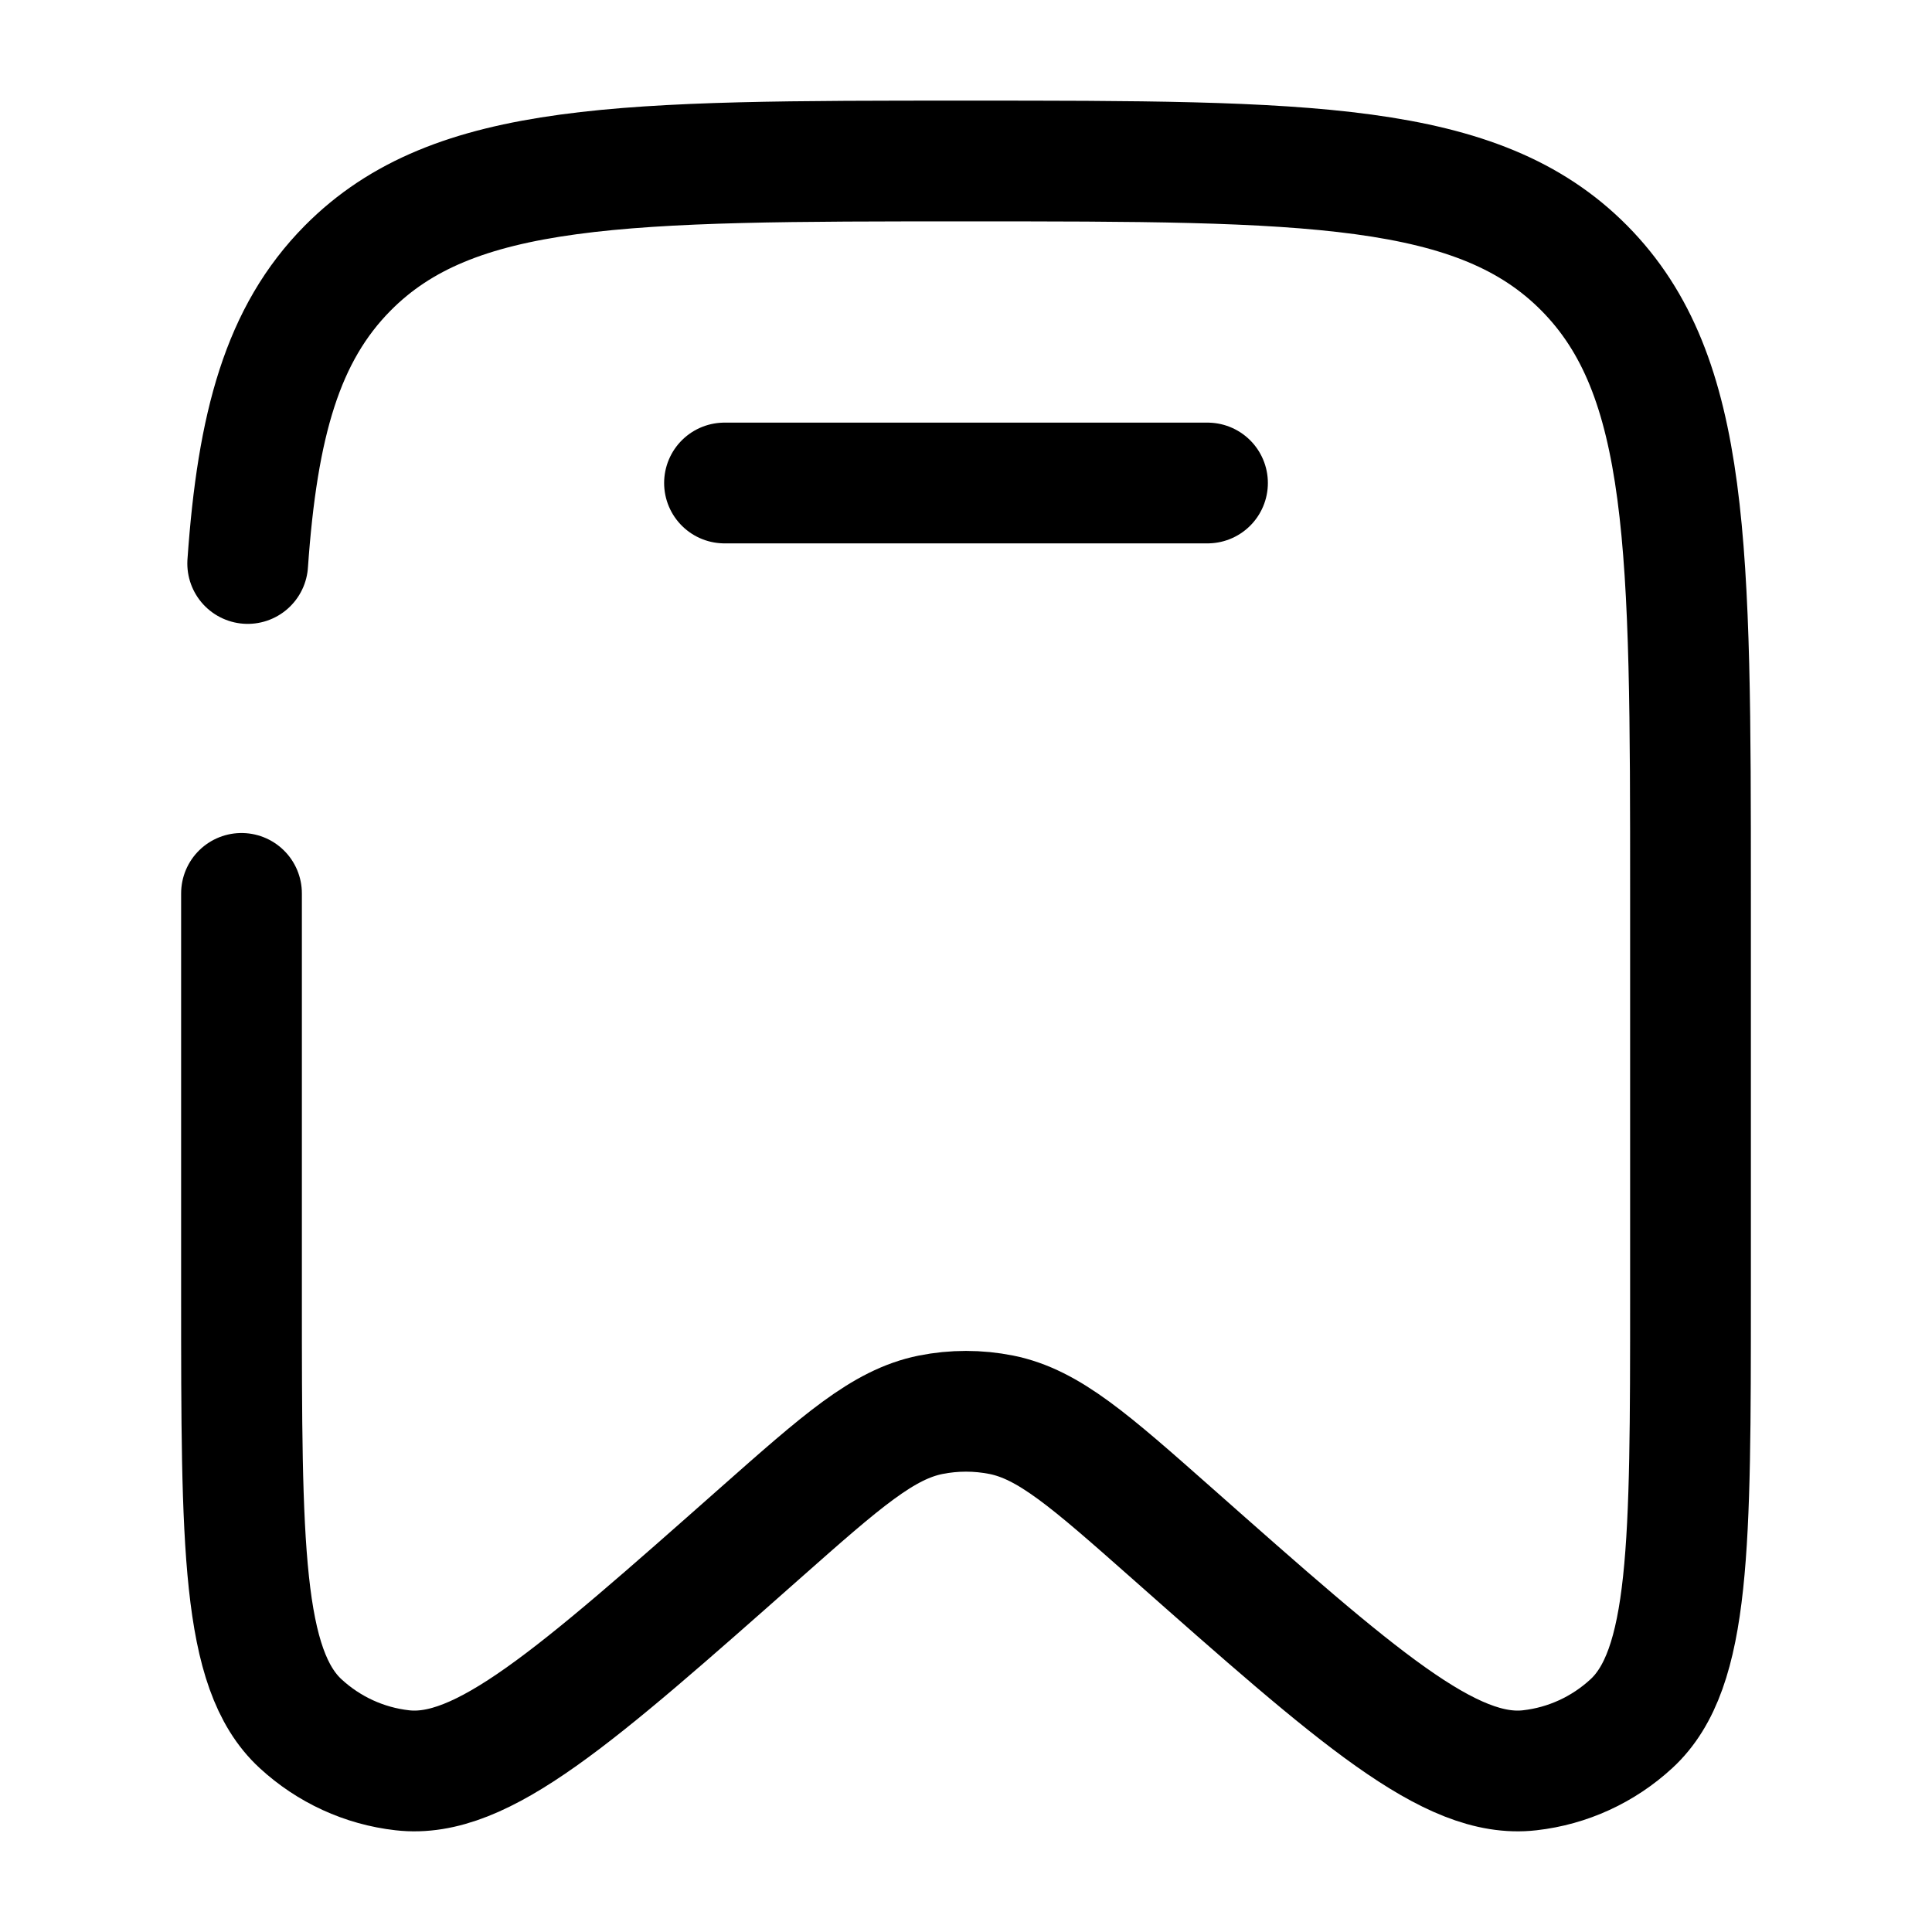
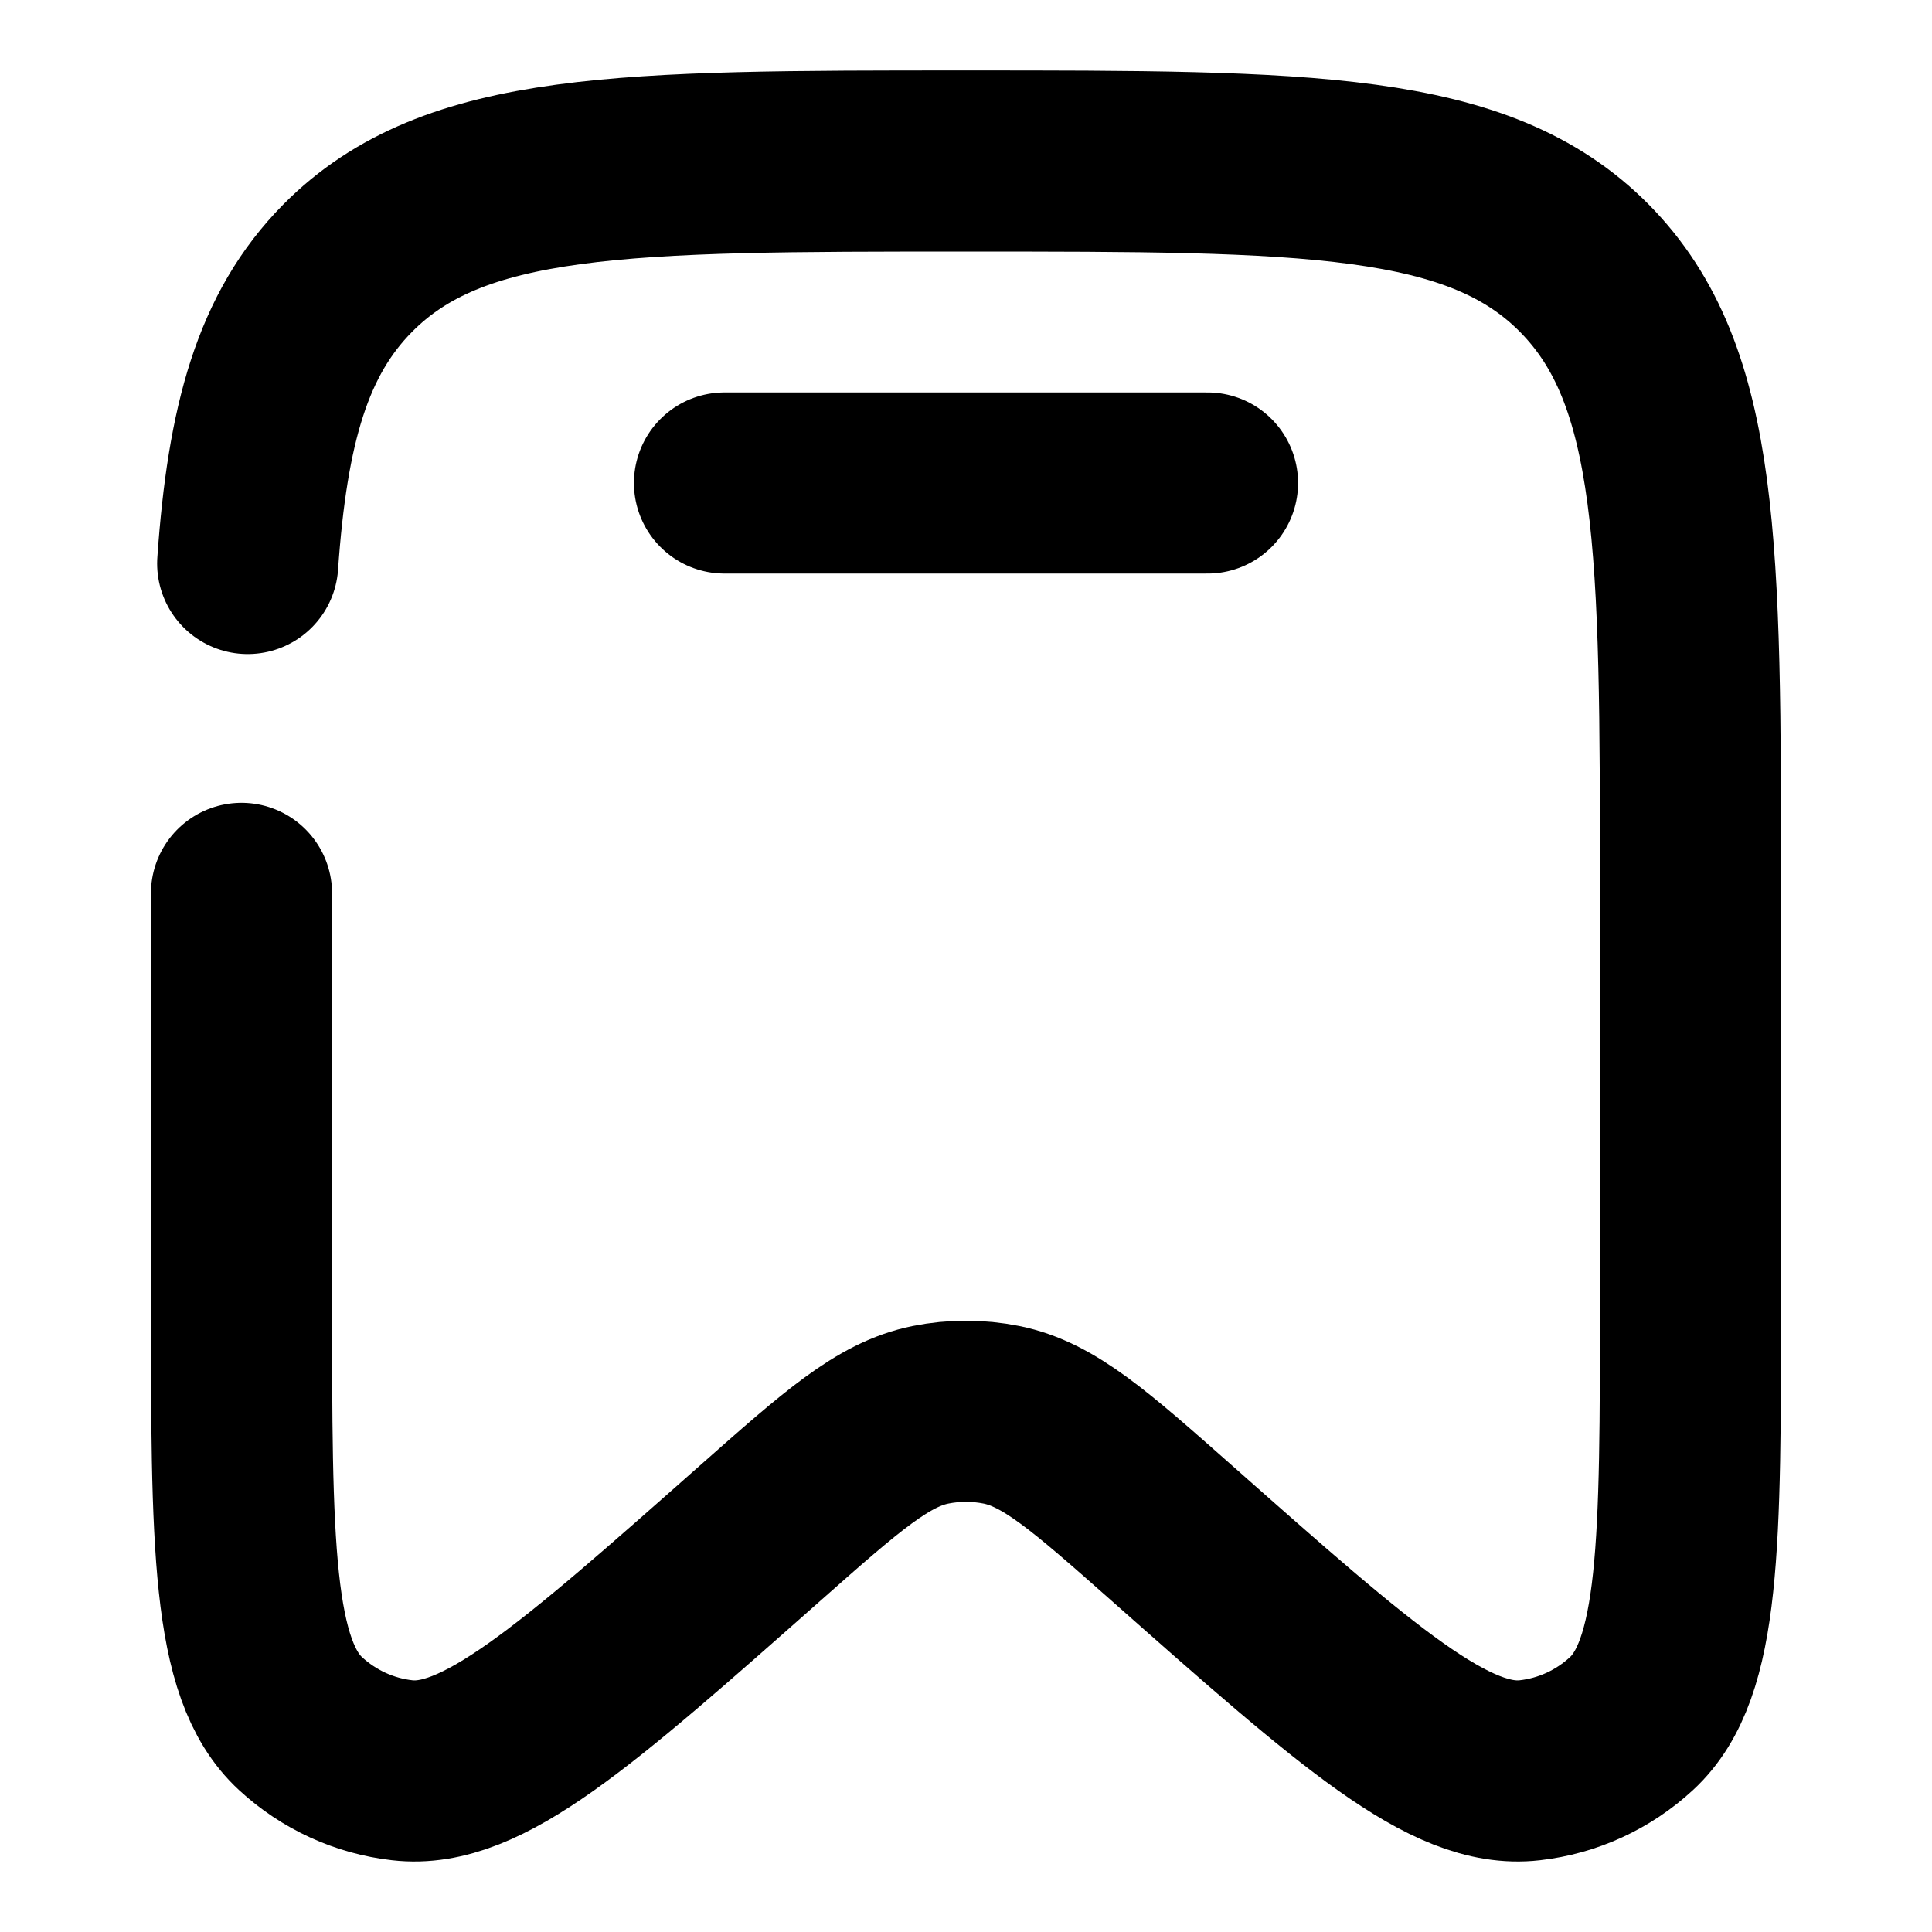
<svg xmlns="http://www.w3.org/2000/svg" width="256px" height="256px" viewBox="0 0 24 24" fill="none">
  <g id="SVGRepo_bgCarrier" stroke-width="0" />
  <g id="SVGRepo_tracerCarrier" stroke-linecap="round" stroke-linejoin="round" />
  <g id="SVGRepo_iconCarrier">
-     <path d="M3 11.098V16.091C3 19.188 3 20.736 3.734 21.412C4.084 21.735 4.526 21.938 4.997 21.991C5.984 22.105 7.137 21.085 9.442 19.046C10.461 18.145 10.971 17.694 11.56 17.575C11.851 17.517 12.149 17.517 12.44 17.575C13.029 17.694 13.539 18.145 14.558 19.046C16.863 21.085 18.016 22.105 19.003 21.991C19.474 21.938 19.916 21.735 20.266 21.412C21 20.736 21 19.188 21 16.091V11.098C21 6.809 21 4.665 19.682 3.332C18.364 2 16.243 2 12 2C7.757 2 5.636 2 4.318 3.332C3.511 4.148 3.198 5.269 3.077 7" stroke="#000000" stroke-width="1.5" stroke-linecap="round" />
-     <path d="M15 6H9" stroke="#000000" stroke-width="1.5" stroke-linecap="round" />
+     <path d="M3 11.098V16.091C3 19.188 3 20.736 3.734 21.412C4.084 21.735 4.526 21.938 4.997 21.991C5.984 22.105 7.137 21.085 9.442 19.046C10.461 18.145 10.971 17.694 11.56 17.575C11.851 17.517 12.149 17.517 12.44 17.575C13.029 17.694 13.539 18.145 14.558 19.046C16.863 21.085 18.016 22.105 19.003 21.991C19.474 21.938 19.916 21.735 20.266 21.412C21 20.736 21 19.188 21 16.091V11.098C21 6.809 21 4.665 19.682 3.332C18.364 2 16.243 2 12 2C7.757 2 5.636 2 4.318 3.332C3.511 4.148 3.198 5.269 3.077 7" stroke="#000000" stroke-width="2.25" stroke-linecap="round" />
+     <path d="M15 6H9" stroke="#000000" stroke-width="2.25" stroke-linecap="round" />
  </g>
</svg>
